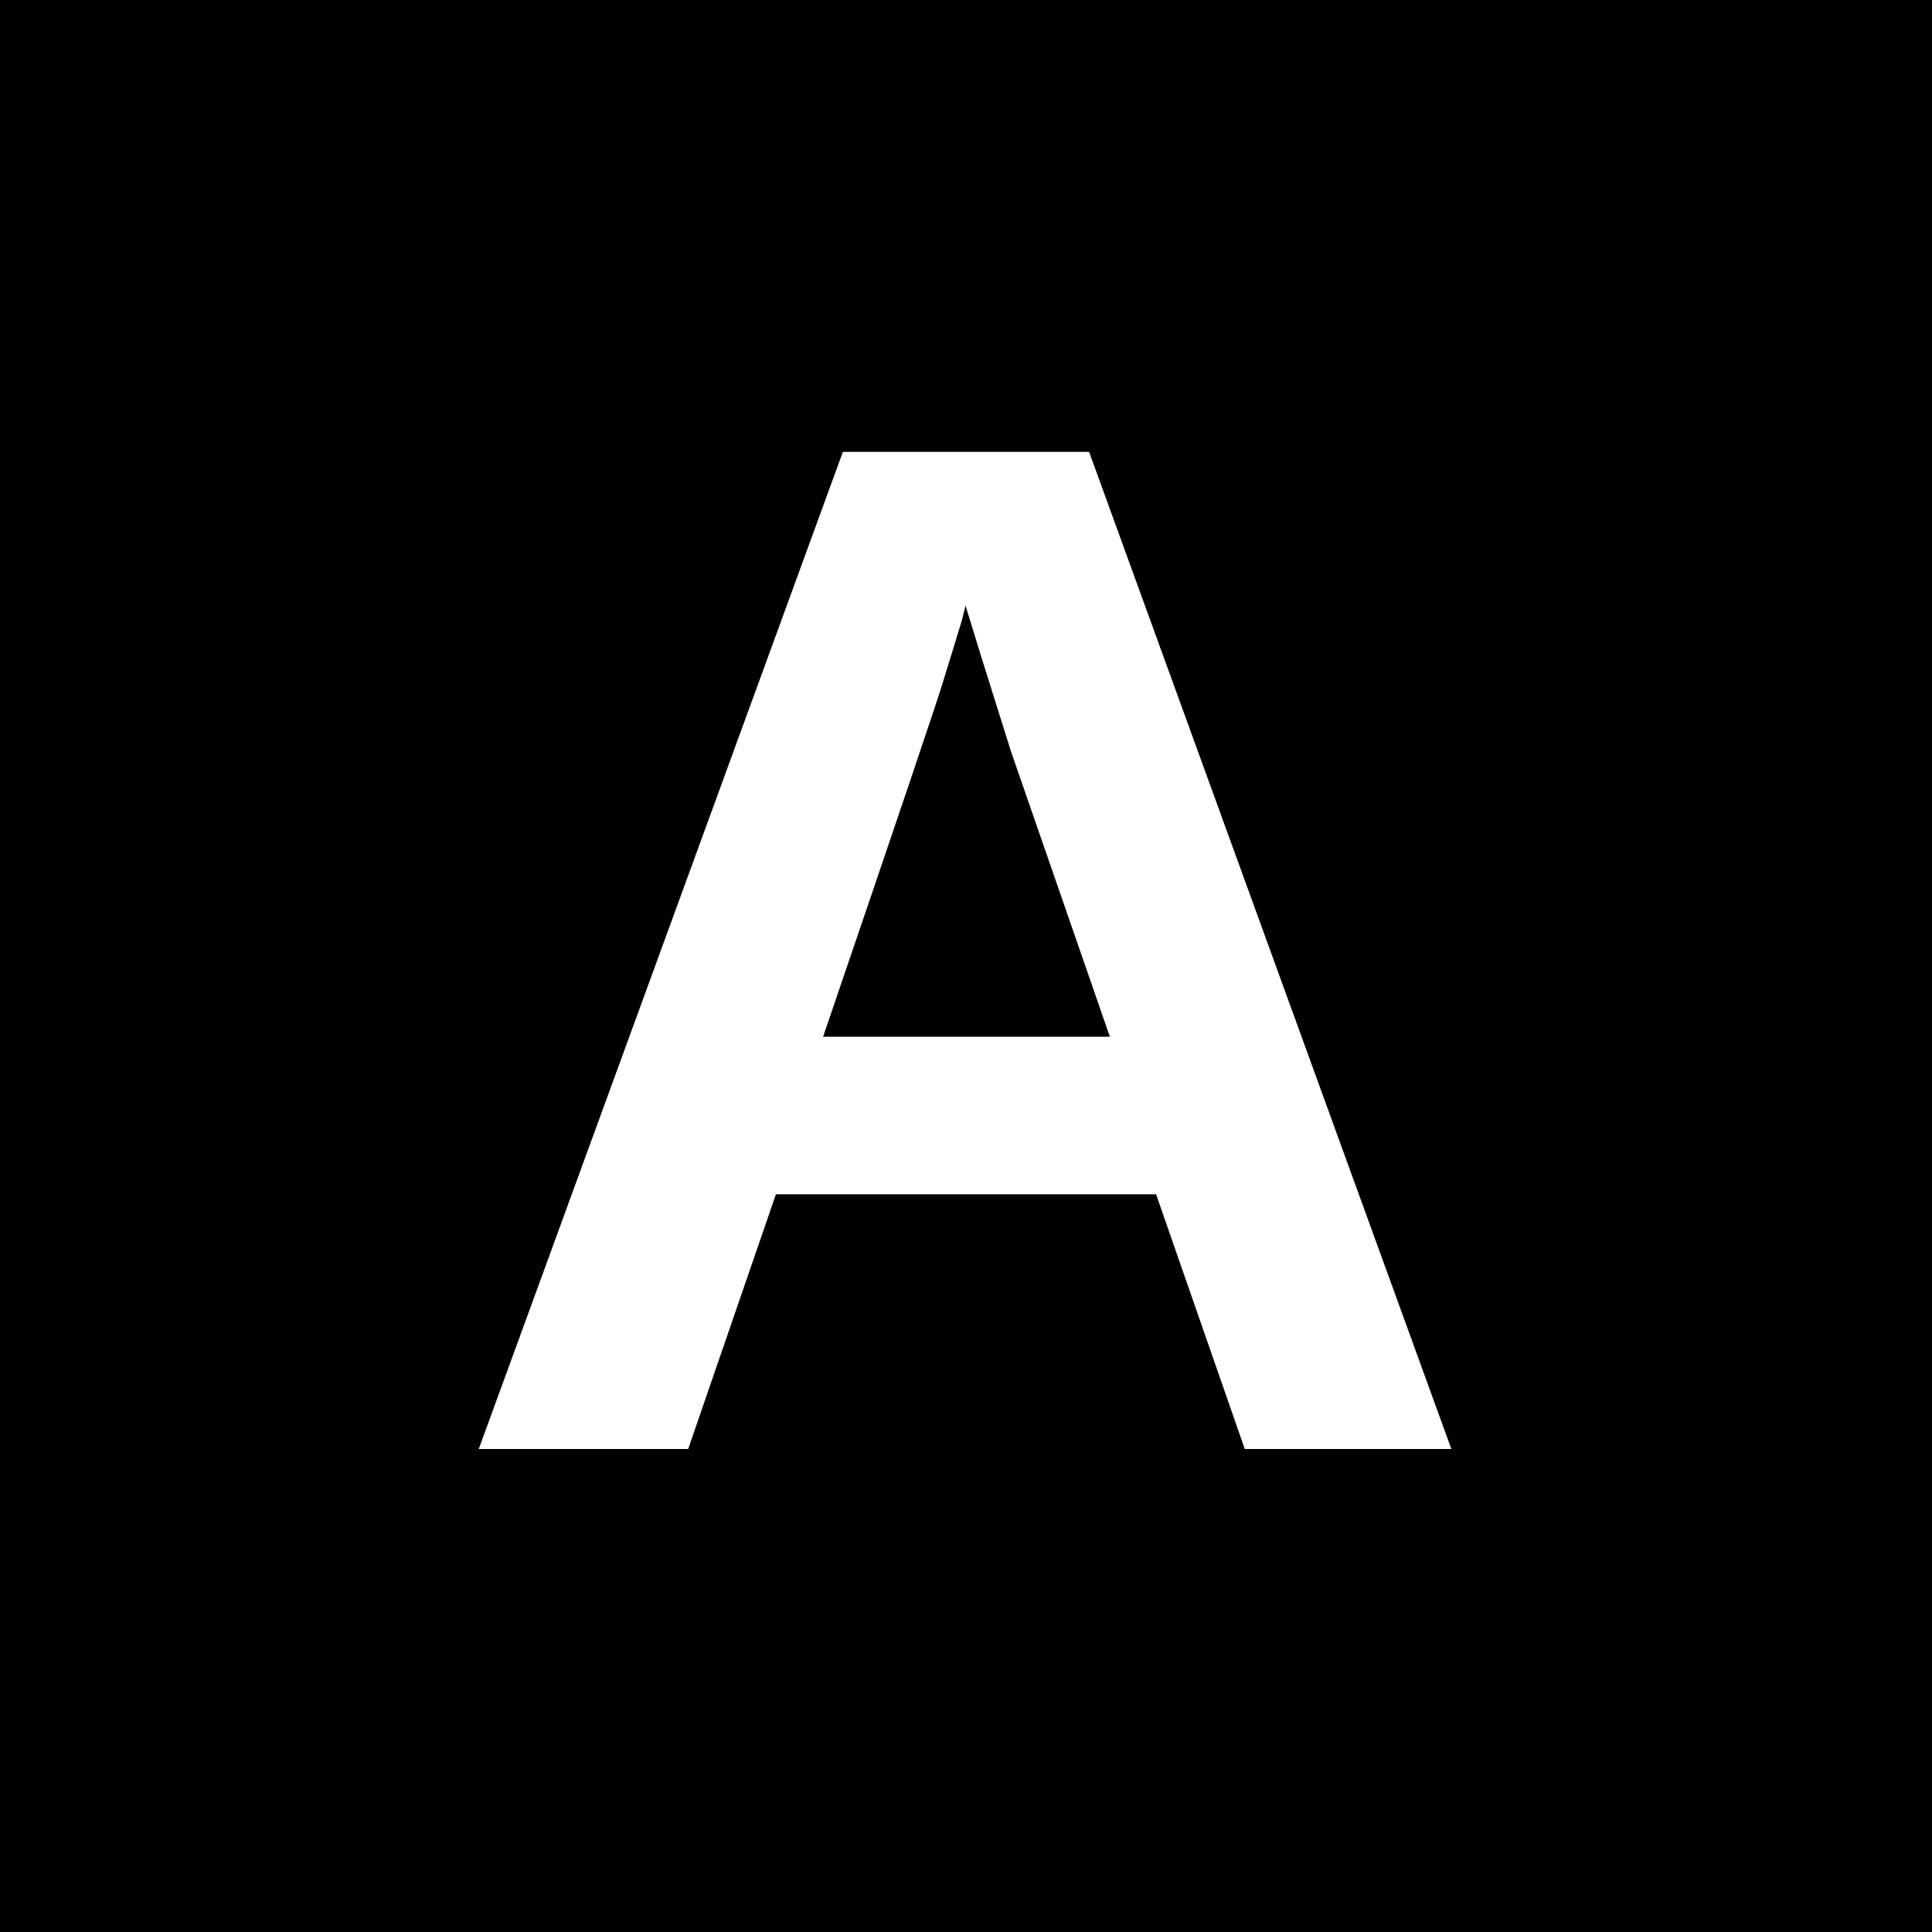
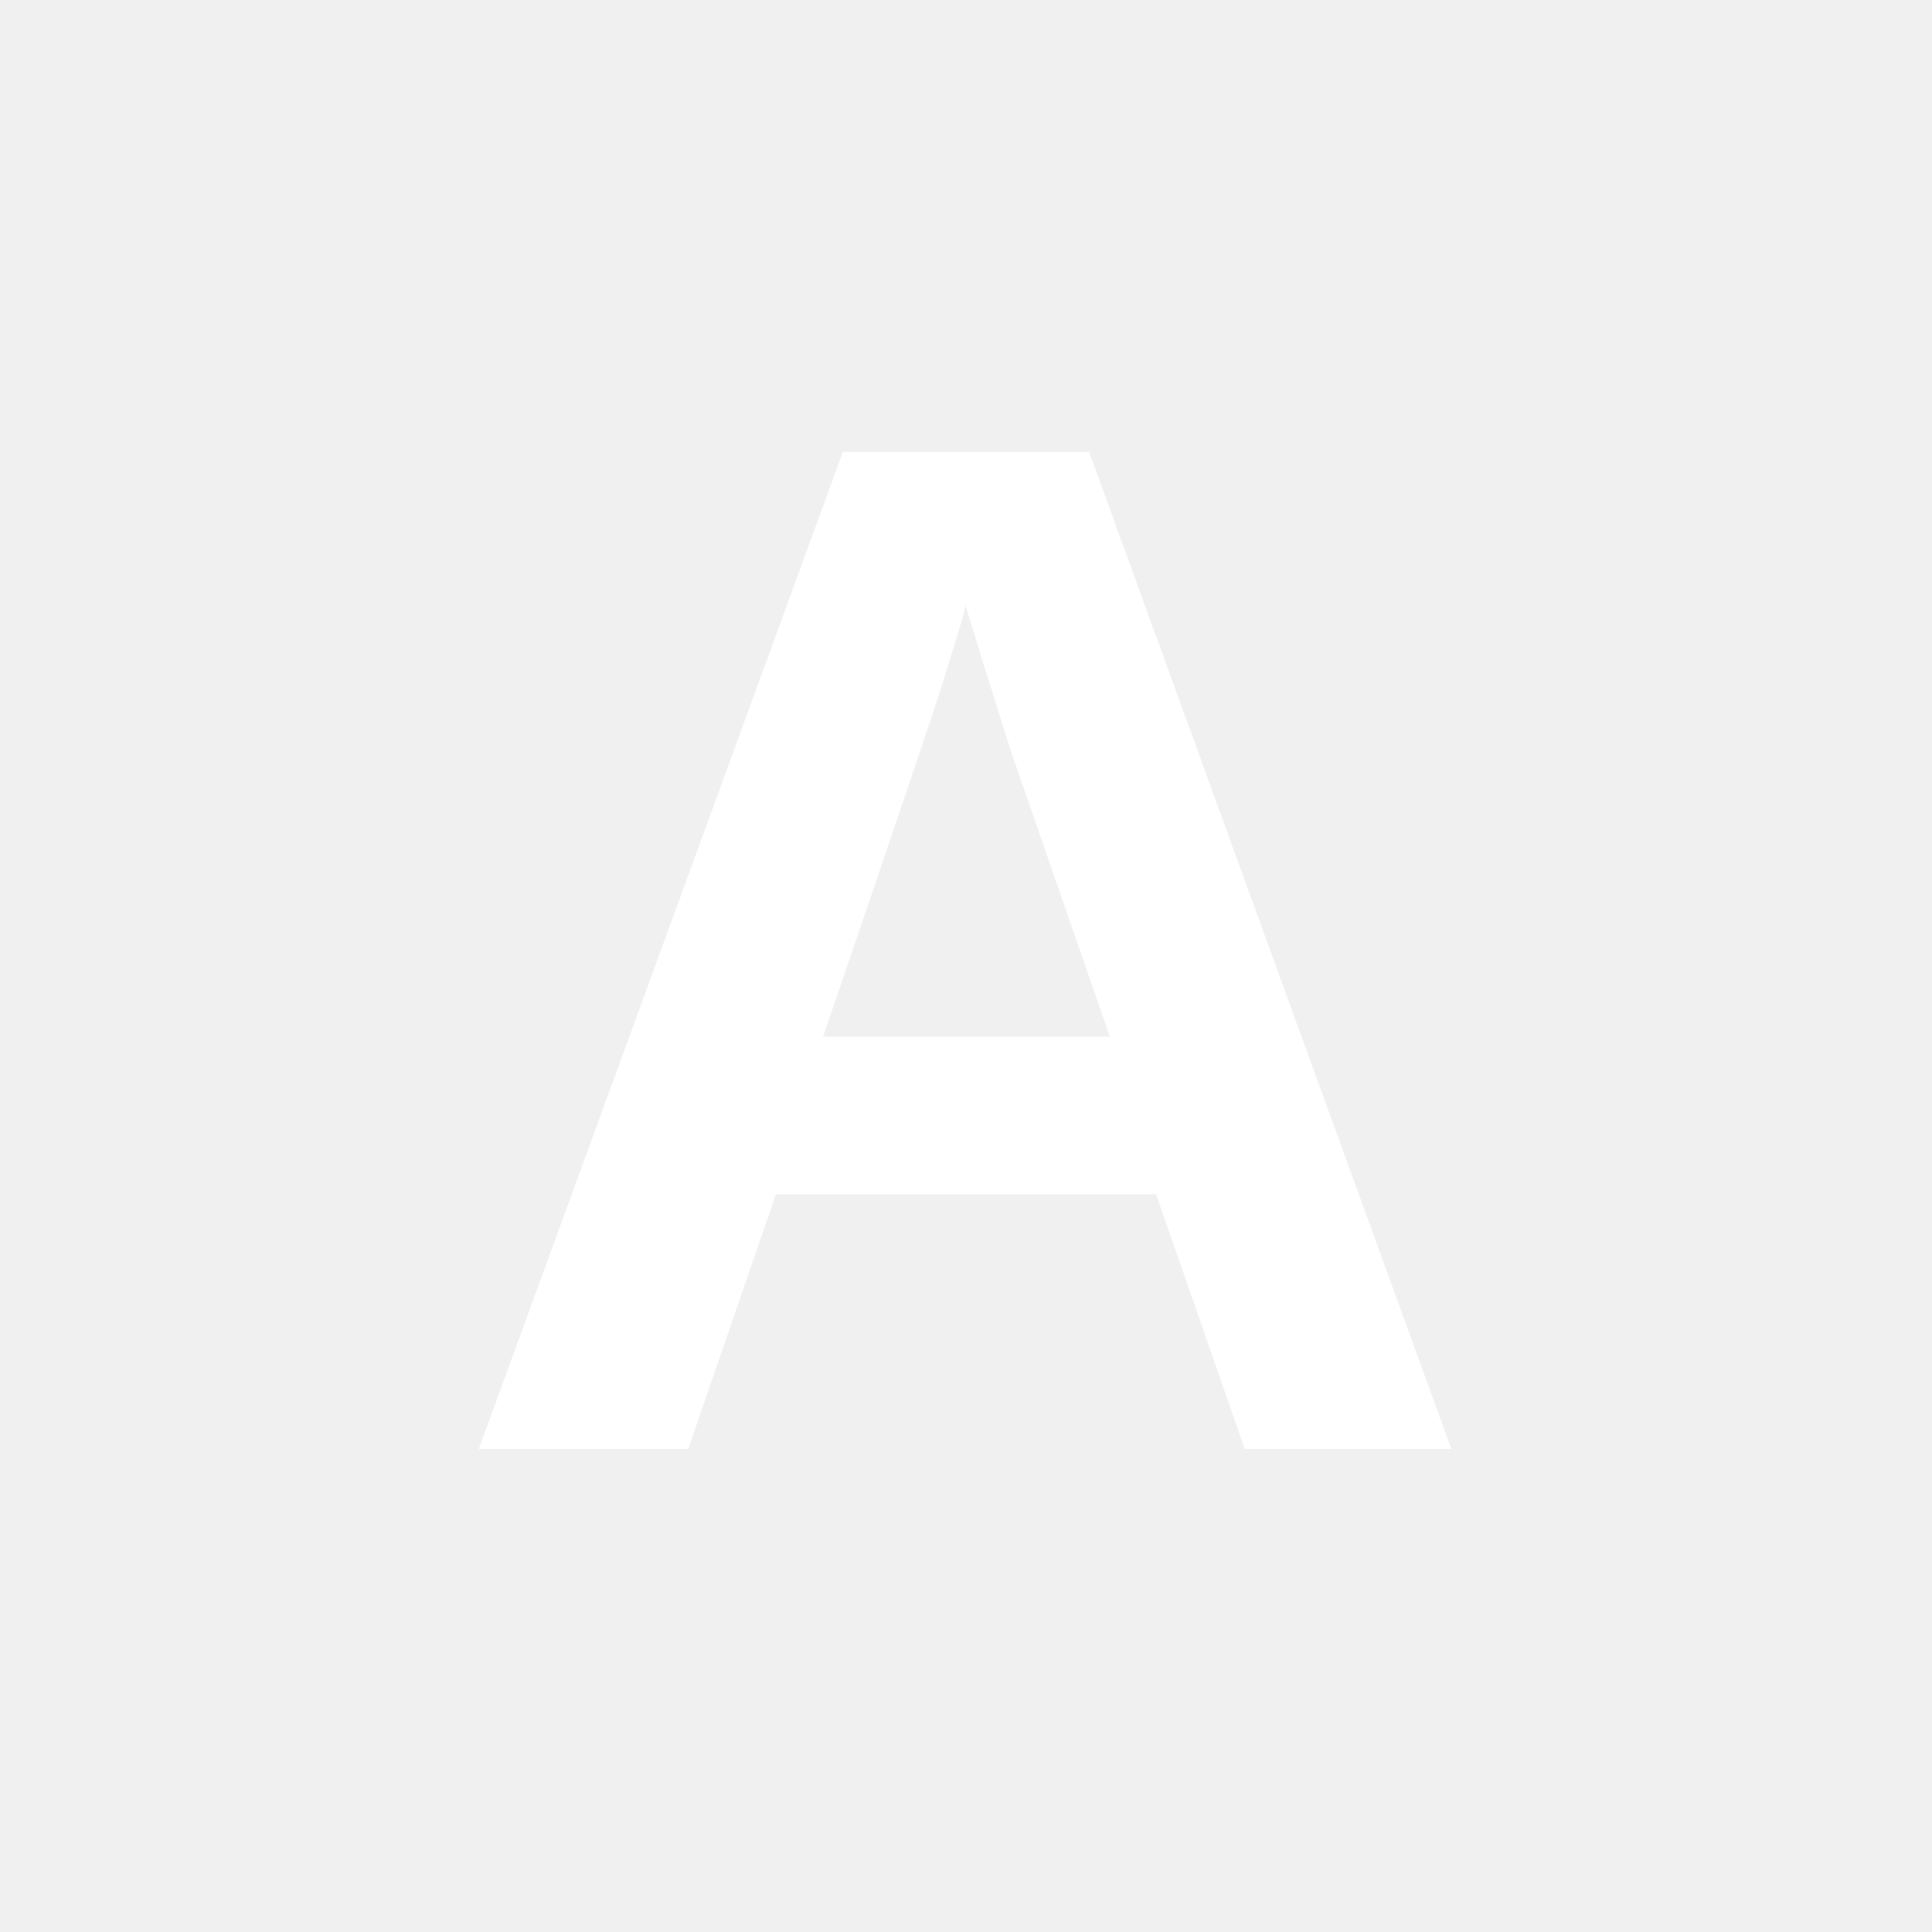
<svg xmlns="http://www.w3.org/2000/svg" height="32" viewBox="0 0 32 32" width="32">
-   <rect x="0" y="0" width="32" height="32" stroke="none" fill="black" />
  <text x="16" y="24" style="text-anchor:middle; font-family:Arial; font-weight:bold; font-size:24px ;stroke:none; fill:white;">A</text>
</svg>
